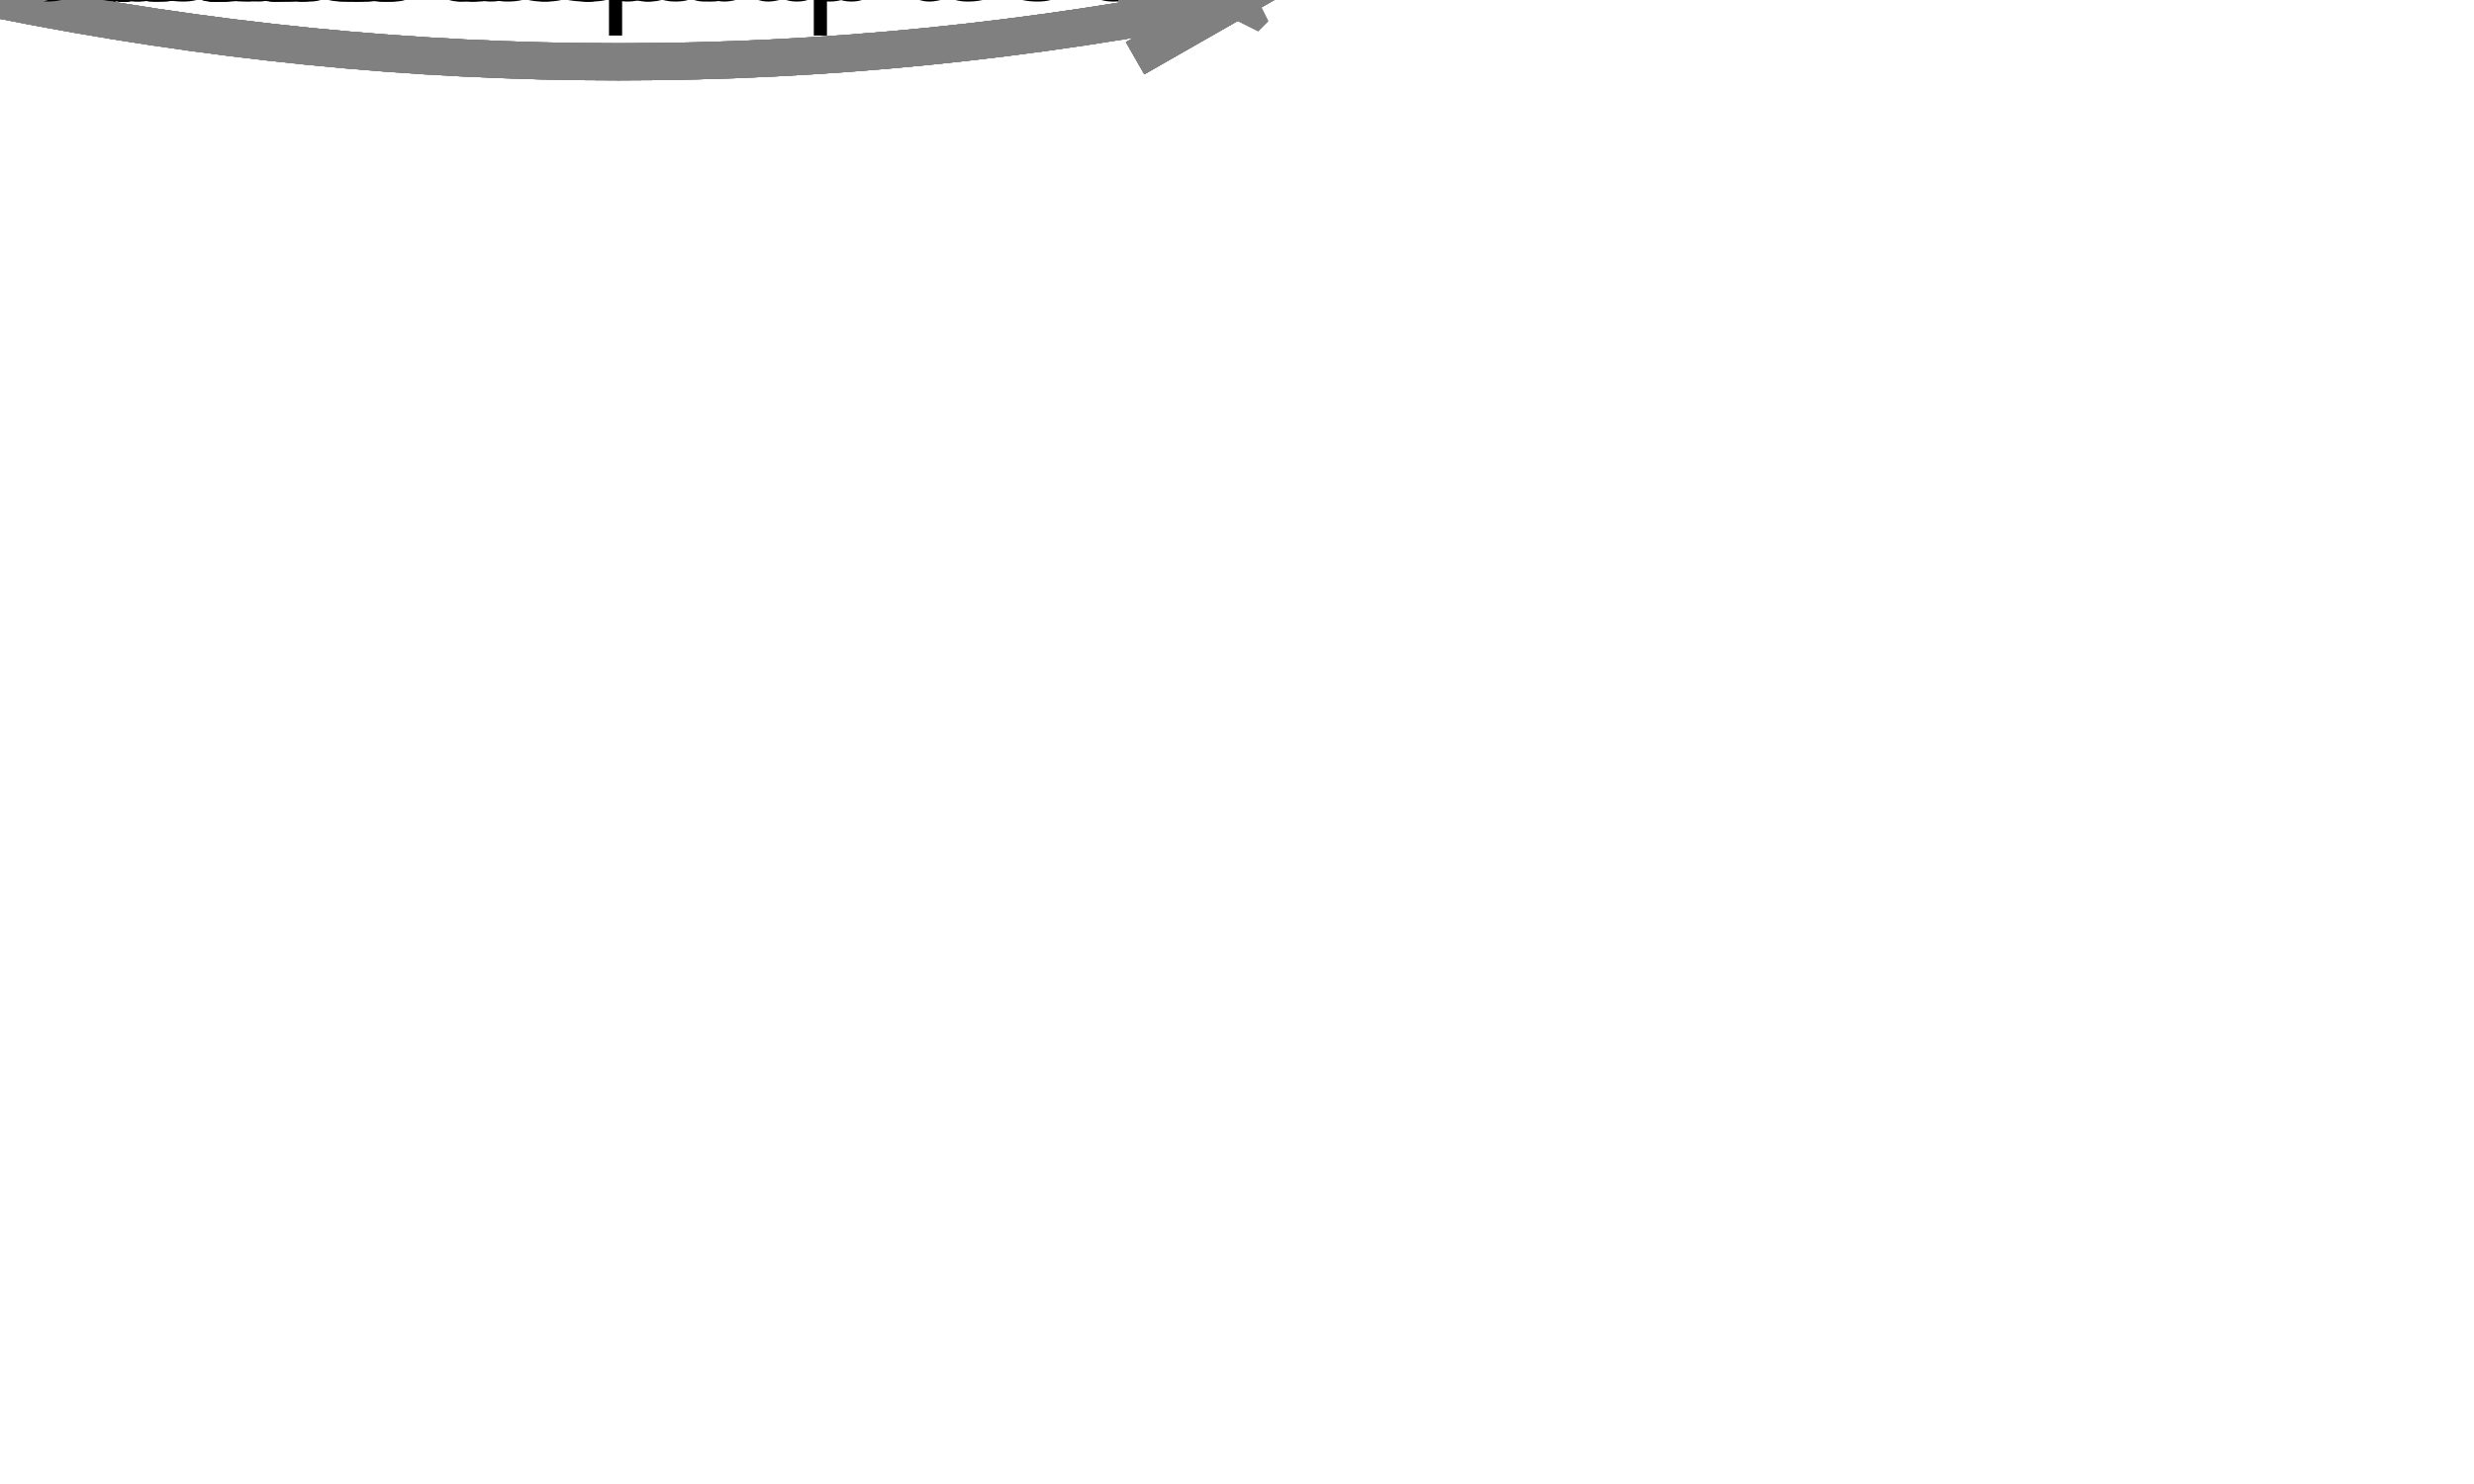
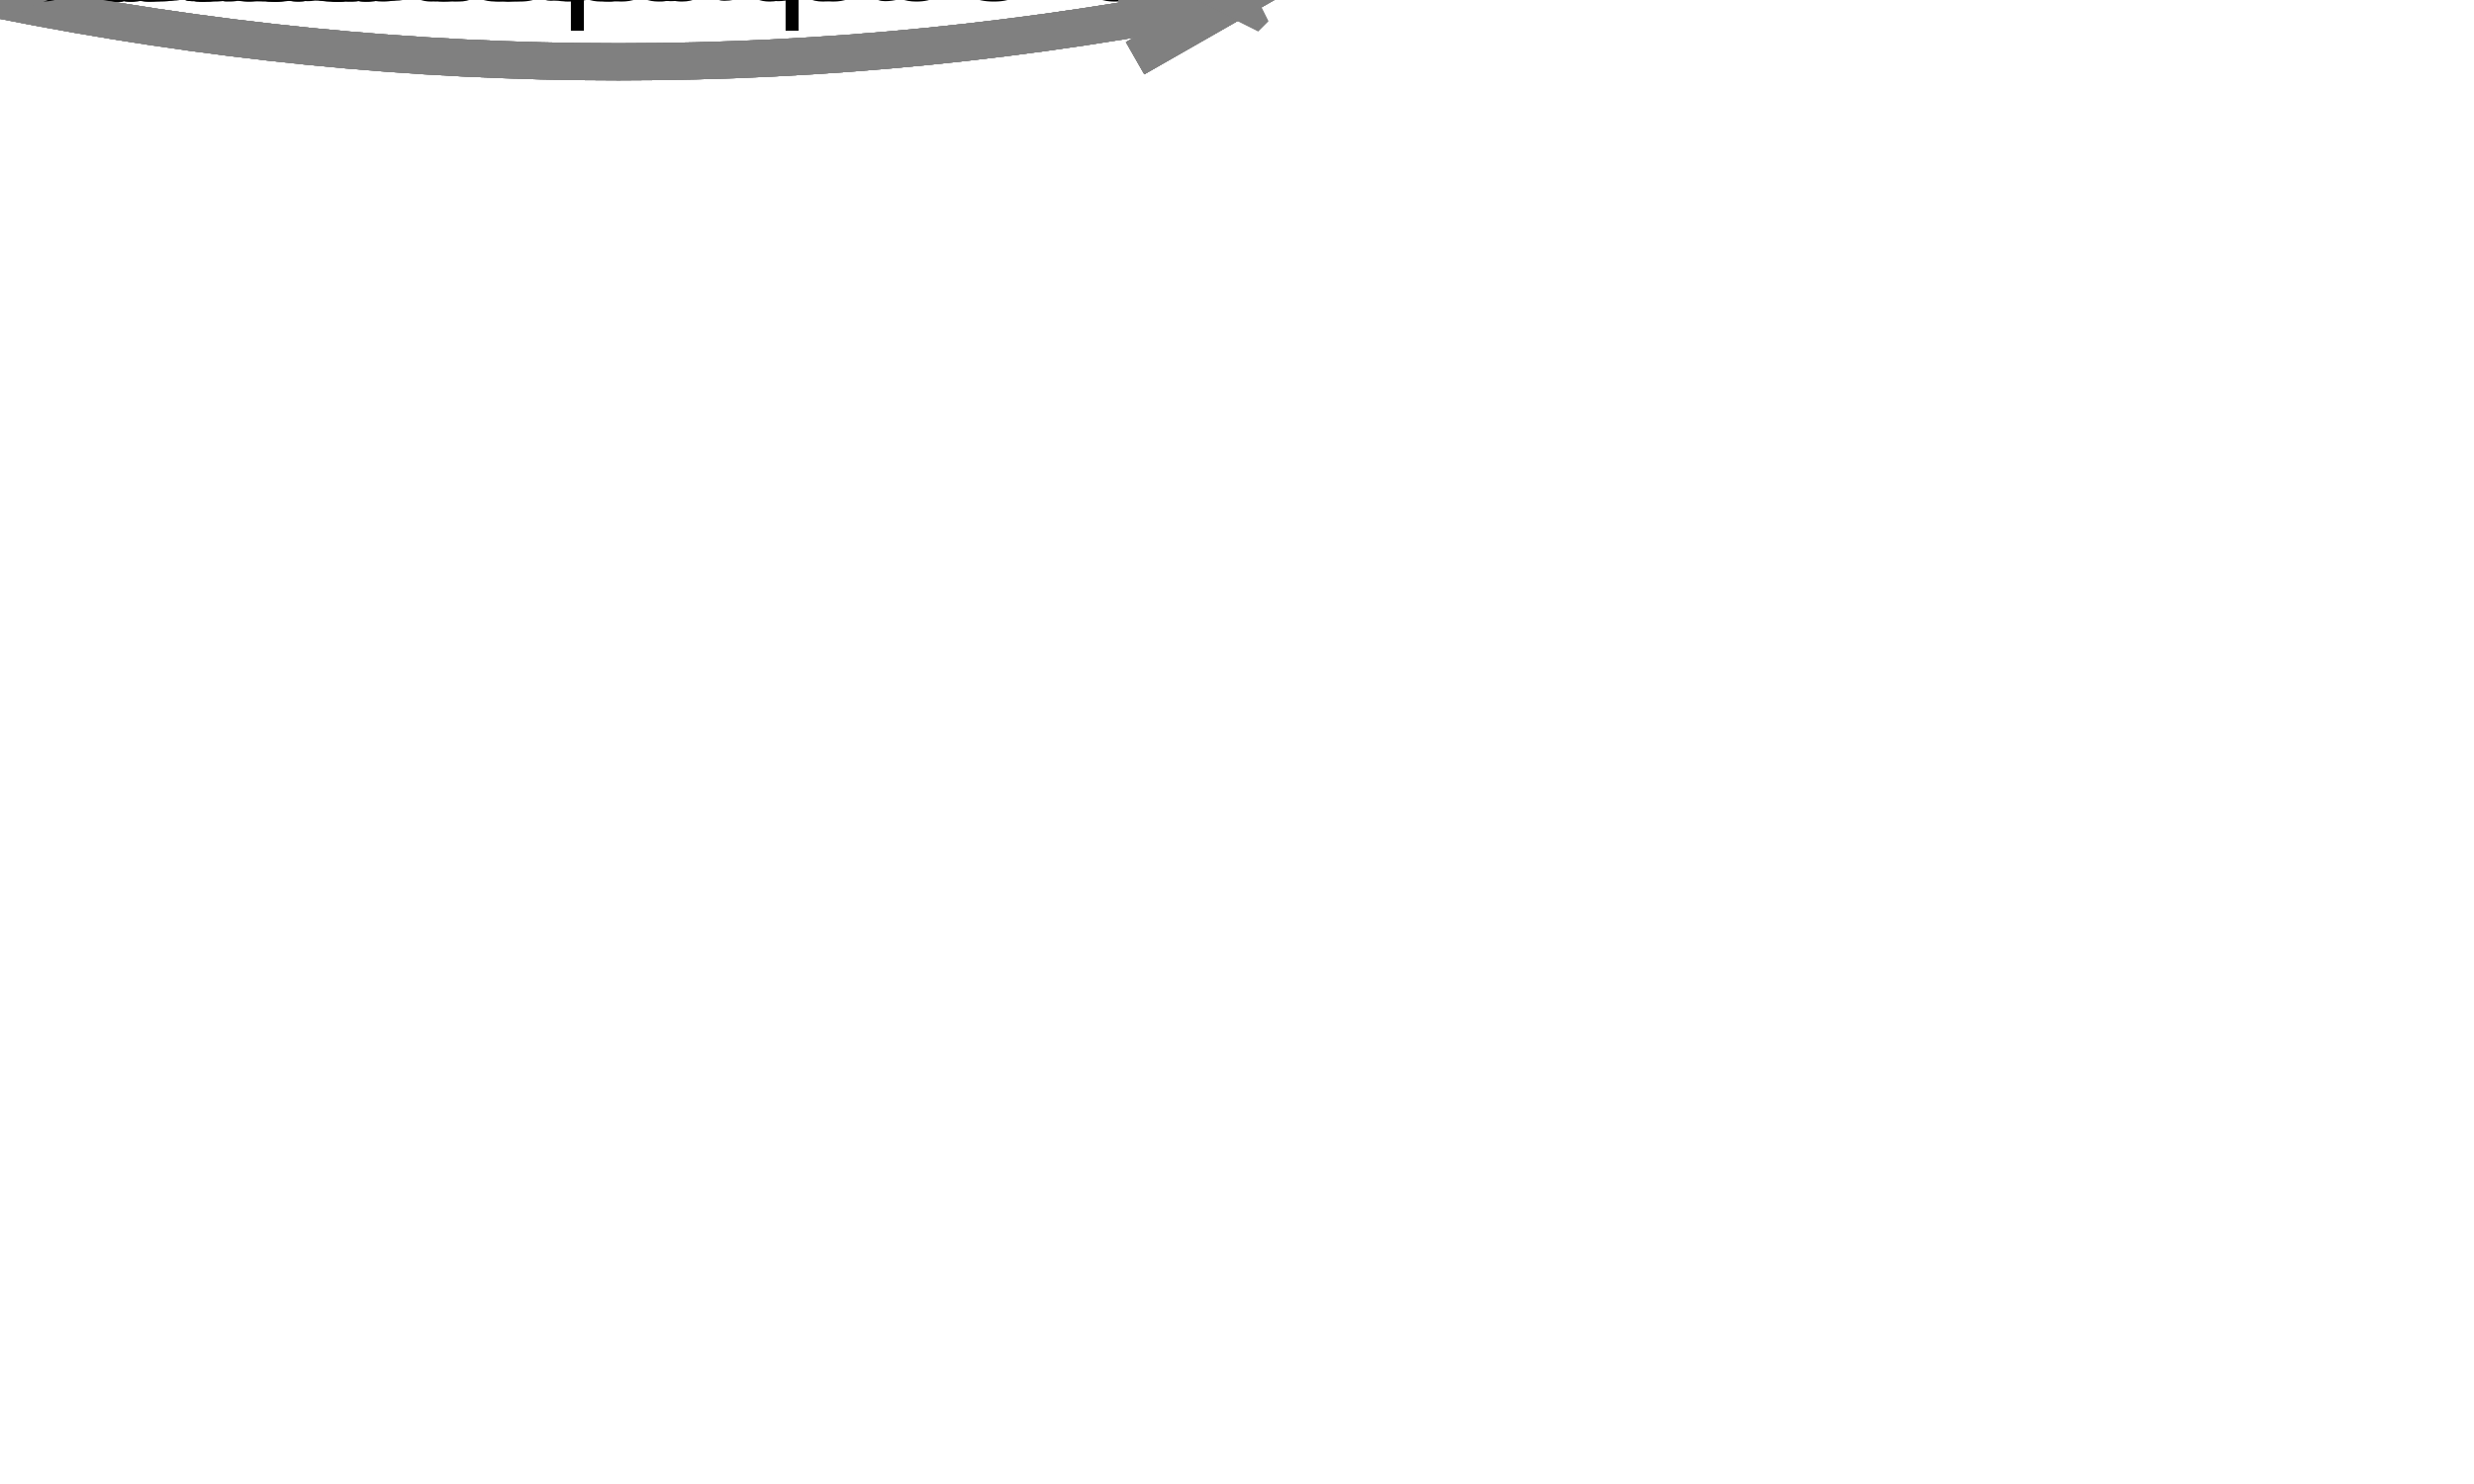
<svg xmlns="http://www.w3.org/2000/svg" xmlns:ns1="http://www.nrvr.com/2012/adj" width="200" height="120">
  <style type="text/css">
+ 	@font-face {
+ 		font-family: Liberation Sans;
+ 		src: local("Liberation Sans"), local("Liberation Sans Regular"), local("LiberationSans-Regular"),
+ 			url(fonts/LiberationSans-Regular.ttf);
+ 		font-weight: normal;
+ 		font-style: normal;
+ 	}
	svg {
+ 		font-family: "Liberation Sans","Arial";
		font-size: 12px;
- 		font-family: sans-serif;
	}
	.subject {
		fill: lightgray;
		opacity: 0.5;
		stroke: gray;
	}
	.arrow {
		stroke: grey;
		fill: none;
	}
</style>
  <defs>
    <marker id="arrowhead" class="arrow" markerUnits="strokeWidth" orient="auto" viewBox="-4 -2 5 4" refX="0" refY="0" markerWidth="5" markerHeight="4" stroke-width="1" fill="none">
      <path d="M -3 1 L 0 0 L -3 -1" />
    </marker>
  </defs>
  <g>
    <ns1:horizontalList makeGrid="true" gap="5" maxPerRow="3" hAlign="center" />
    <g ns1:id="subject-editor">
      <ns1:horizontalList gap="10" />
      <rect width="0" height="0" class="subject">
        <ns1:frameForParent inset="1" />
      </rect>
      <text>XML editor</text>
    </g>
    <g />
    <g />
    <g />
    <g>
      <rect width="50" height="50" fill="none" />
    </g>
    <g />
    <g ns1:id="subject-disk">
      <ns1:horizontalList gap="10" />
      <rect width="0" height="0" class="subject">
        <ns1:frameForParent inset="1" />
      </rect>
      <text>disk</text>
    </g>
    <g />
    <g ns1:id="subject-author">
      <ns1:horizontalList gap="10" />
      <rect width="0" height="0" class="subject">
        <ns1:frameForParent inset="1" />
      </rect>
      <text>author</text>
    </g>
    <g />
    <g>
      <rect width="50" height="150" fill="none" />
    </g>
    <g />
    <g ns1:id="subject-firefox">
      <ns1:horizontalList gap="10" />
      <rect width="0" height="0" class="subject">
        <ns1:frameForParent inset="1" />
      </rect>
      <text>Firefox</text>
      <g>
        <ns1:horizontalList gap="10" />
        <g ns1:id="add-on-auto-reload">
          <ns1:verticalList gap="5" />
          <rect width="0" height="0" class="subject">
            <ns1:frameForParent inset="1" />
          </rect>
          <text>Auto Reload</text>
          <text>add-on</text>
        </g>
        <g ns1:id="add-on-onload-script">
          <ns1:verticalList gap="5" />
          <rect width="0" height="0" class="subject">
            <ns1:frameForParent inset="1" />
          </rect>
          <text>Onload Script</text>
          <text>Document Files</text>
          <text>add-on</text>
        </g>
        <g ns1:id="add-on-save-back">
          <ns1:verticalList gap="5" />
          <rect width="0" height="0" class="subject">
            <ns1:frameForParent inset="1" />
          </rect>
          <text>Save Back to File</text>
          <text>from DOM</text>
          <text>add-on</text>
        </g>
      </g>
    </g>
    <g>
      <ns1:connection from="subject-editor, 0.2, 1.2" to="subject-disk, 0.2, -0.2" />
      <path class="arrow" d="M0,0 q50,10 100,0" stroke-width="3" marker-end="url(#arrowhead)" />
      <g>
        <ns1:rider at="0.4" pin="1.1,0.5" />
        <ns1:verticalList gap="1" />
        <text>saves</text>
      </g>
    </g>
    <g>
      <ns1:connection from="subject-disk, 0.2, 1.2" to="subject-firefox, 0.1, -0.2" />
      <path class="arrow" d="M0,0 q50,10 100,0" stroke-width="3" marker-end="url(#arrowhead)" />
      <g>
        <ns1:rider at="0.4" pin="1,1" />
        <ns1:verticalList gap="1" />
        <text>first time</text>
        <text>opens</text>
      </g>
    </g>
    <g>
      <ns1:connection from="subject-disk, 0.4, 1.2" to="add-on-auto-reload, 0.6, -0.1" />
      <path class="arrow" d="M0,0 q50,10 100,0" stroke-width="3" marker-end="url(#arrowhead)" />
      <g>
        <ns1:rider at="0.9" pin="1,1" />
        <ns1:verticalList gap="1" />
        <text>auto</text>
        <text>reloads</text>
      </g>
    </g>
    <g>
      <ns1:connection from="add-on-onload-script, 0.2, -0.05" to="add-on-onload-script, 0.8, -0.05" />
      <path class="arrow" d="M0,0 q50,-50 100,0" stroke-width="3" marker-end="url(#arrowhead)" />
      <g>
        <ns1:rider at="0.5" pin="0.5,1" />
        <ns1:verticalList gap="1" />
        <text>on load</text>
        <text>runs script</text>
      </g>
    </g>
    <g>
      <ns1:connection from="add-on-save-back, 0.6, -0.05" to="subject-disk, 0.6, 1.2" />
      <path class="arrow" d="M0,0 q50,10 100,0" stroke-width="3" marker-end="url(#arrowhead)" />
      <g>
        <ns1:rider at="0.1" pin="0,1" />
        <ns1:verticalList gap="1" />
        <text>can</text>
        <text>save</text>
        <text>back</text>
      </g>
    </g>
    <g>
      <ns1:connection from="subject-author, 0.0, -0.2" to="subject-editor, 1.2, 1.0" />
      <path class="arrow" d="M0,0 q50,10 100,0" stroke-width="3" marker-end="url(#arrowhead)" />
      <g>
        <ns1:rider at="0.4" pin="0,1.1" />
        <ns1:verticalList gap="1" />
        <text>edits</text>
      </g>
    </g>
    <g>
      <ns1:connection from="subject-author, 0.0, 1.2" to="subject-firefox, 1.05, 0.0" />
      <path class="arrow" d="M0,0 q70,-30 100,0" stroke-width="3" marker-end="url(#arrowhead)" />
      <g>
        <ns1:rider at="0.4" pin="-0.1,0" />
        <ns1:verticalList gap="1" />
        <text>views</text>
      </g>
    </g>
  </g>
</svg>
